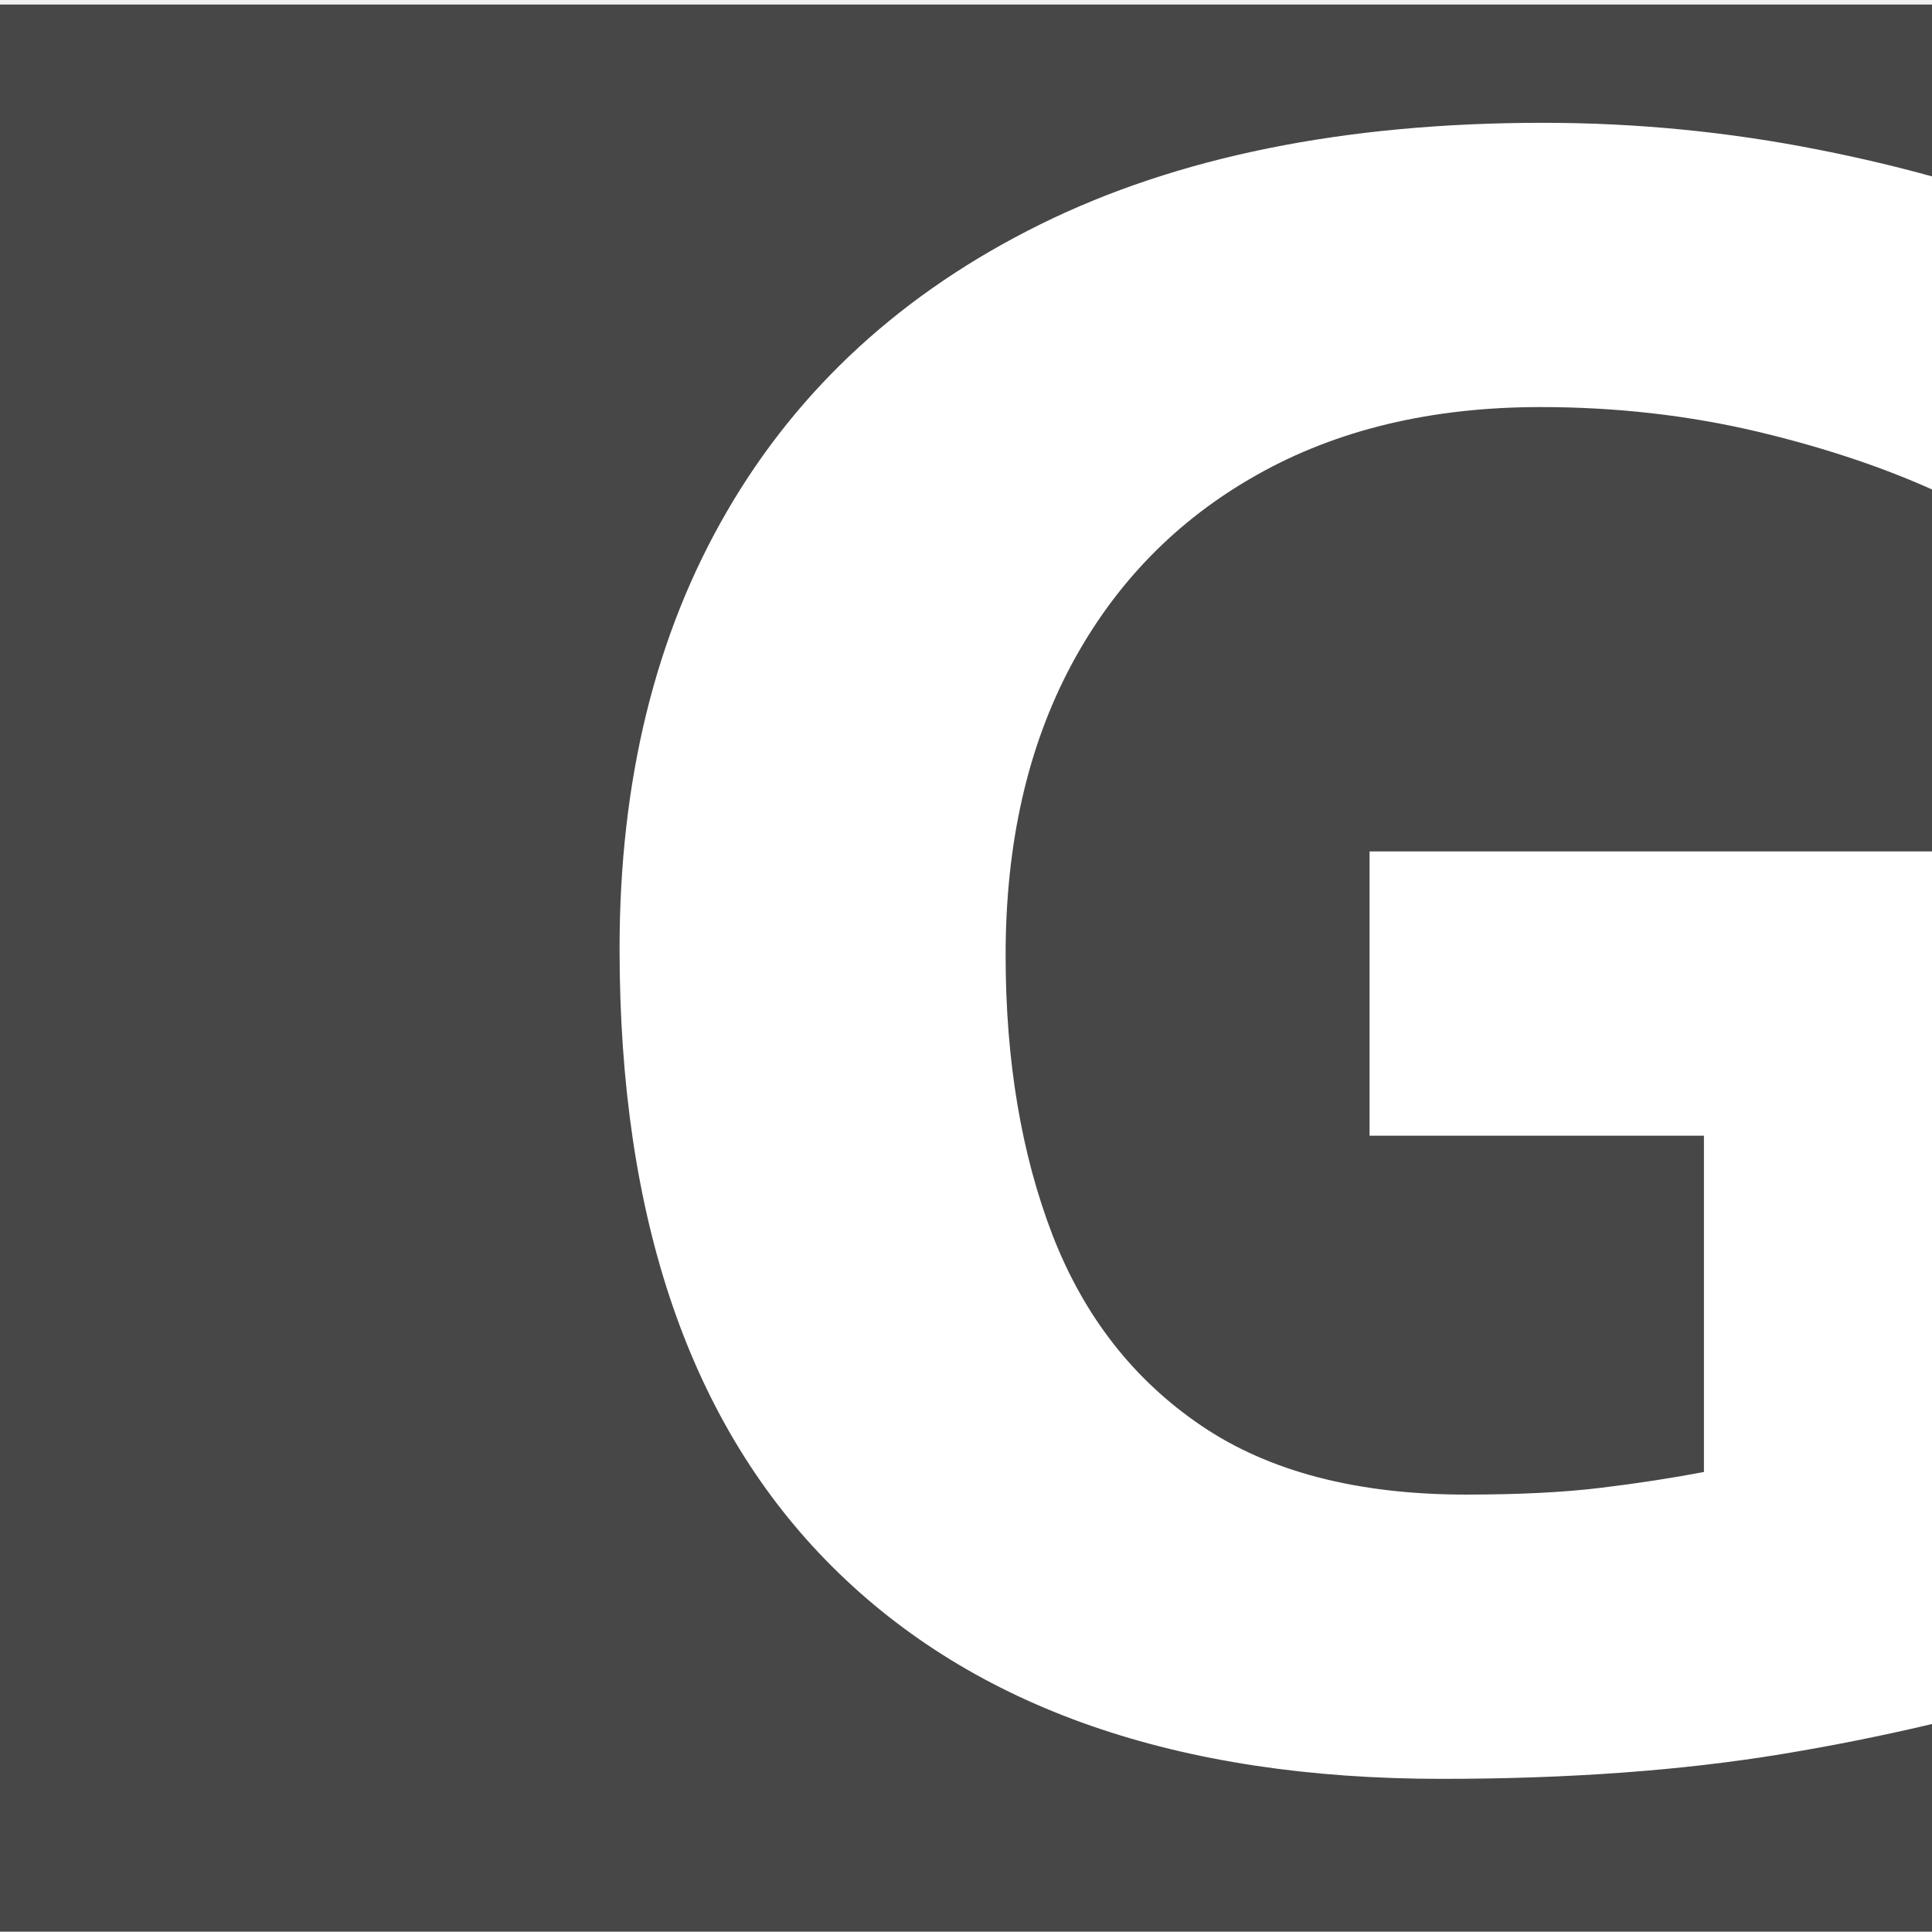
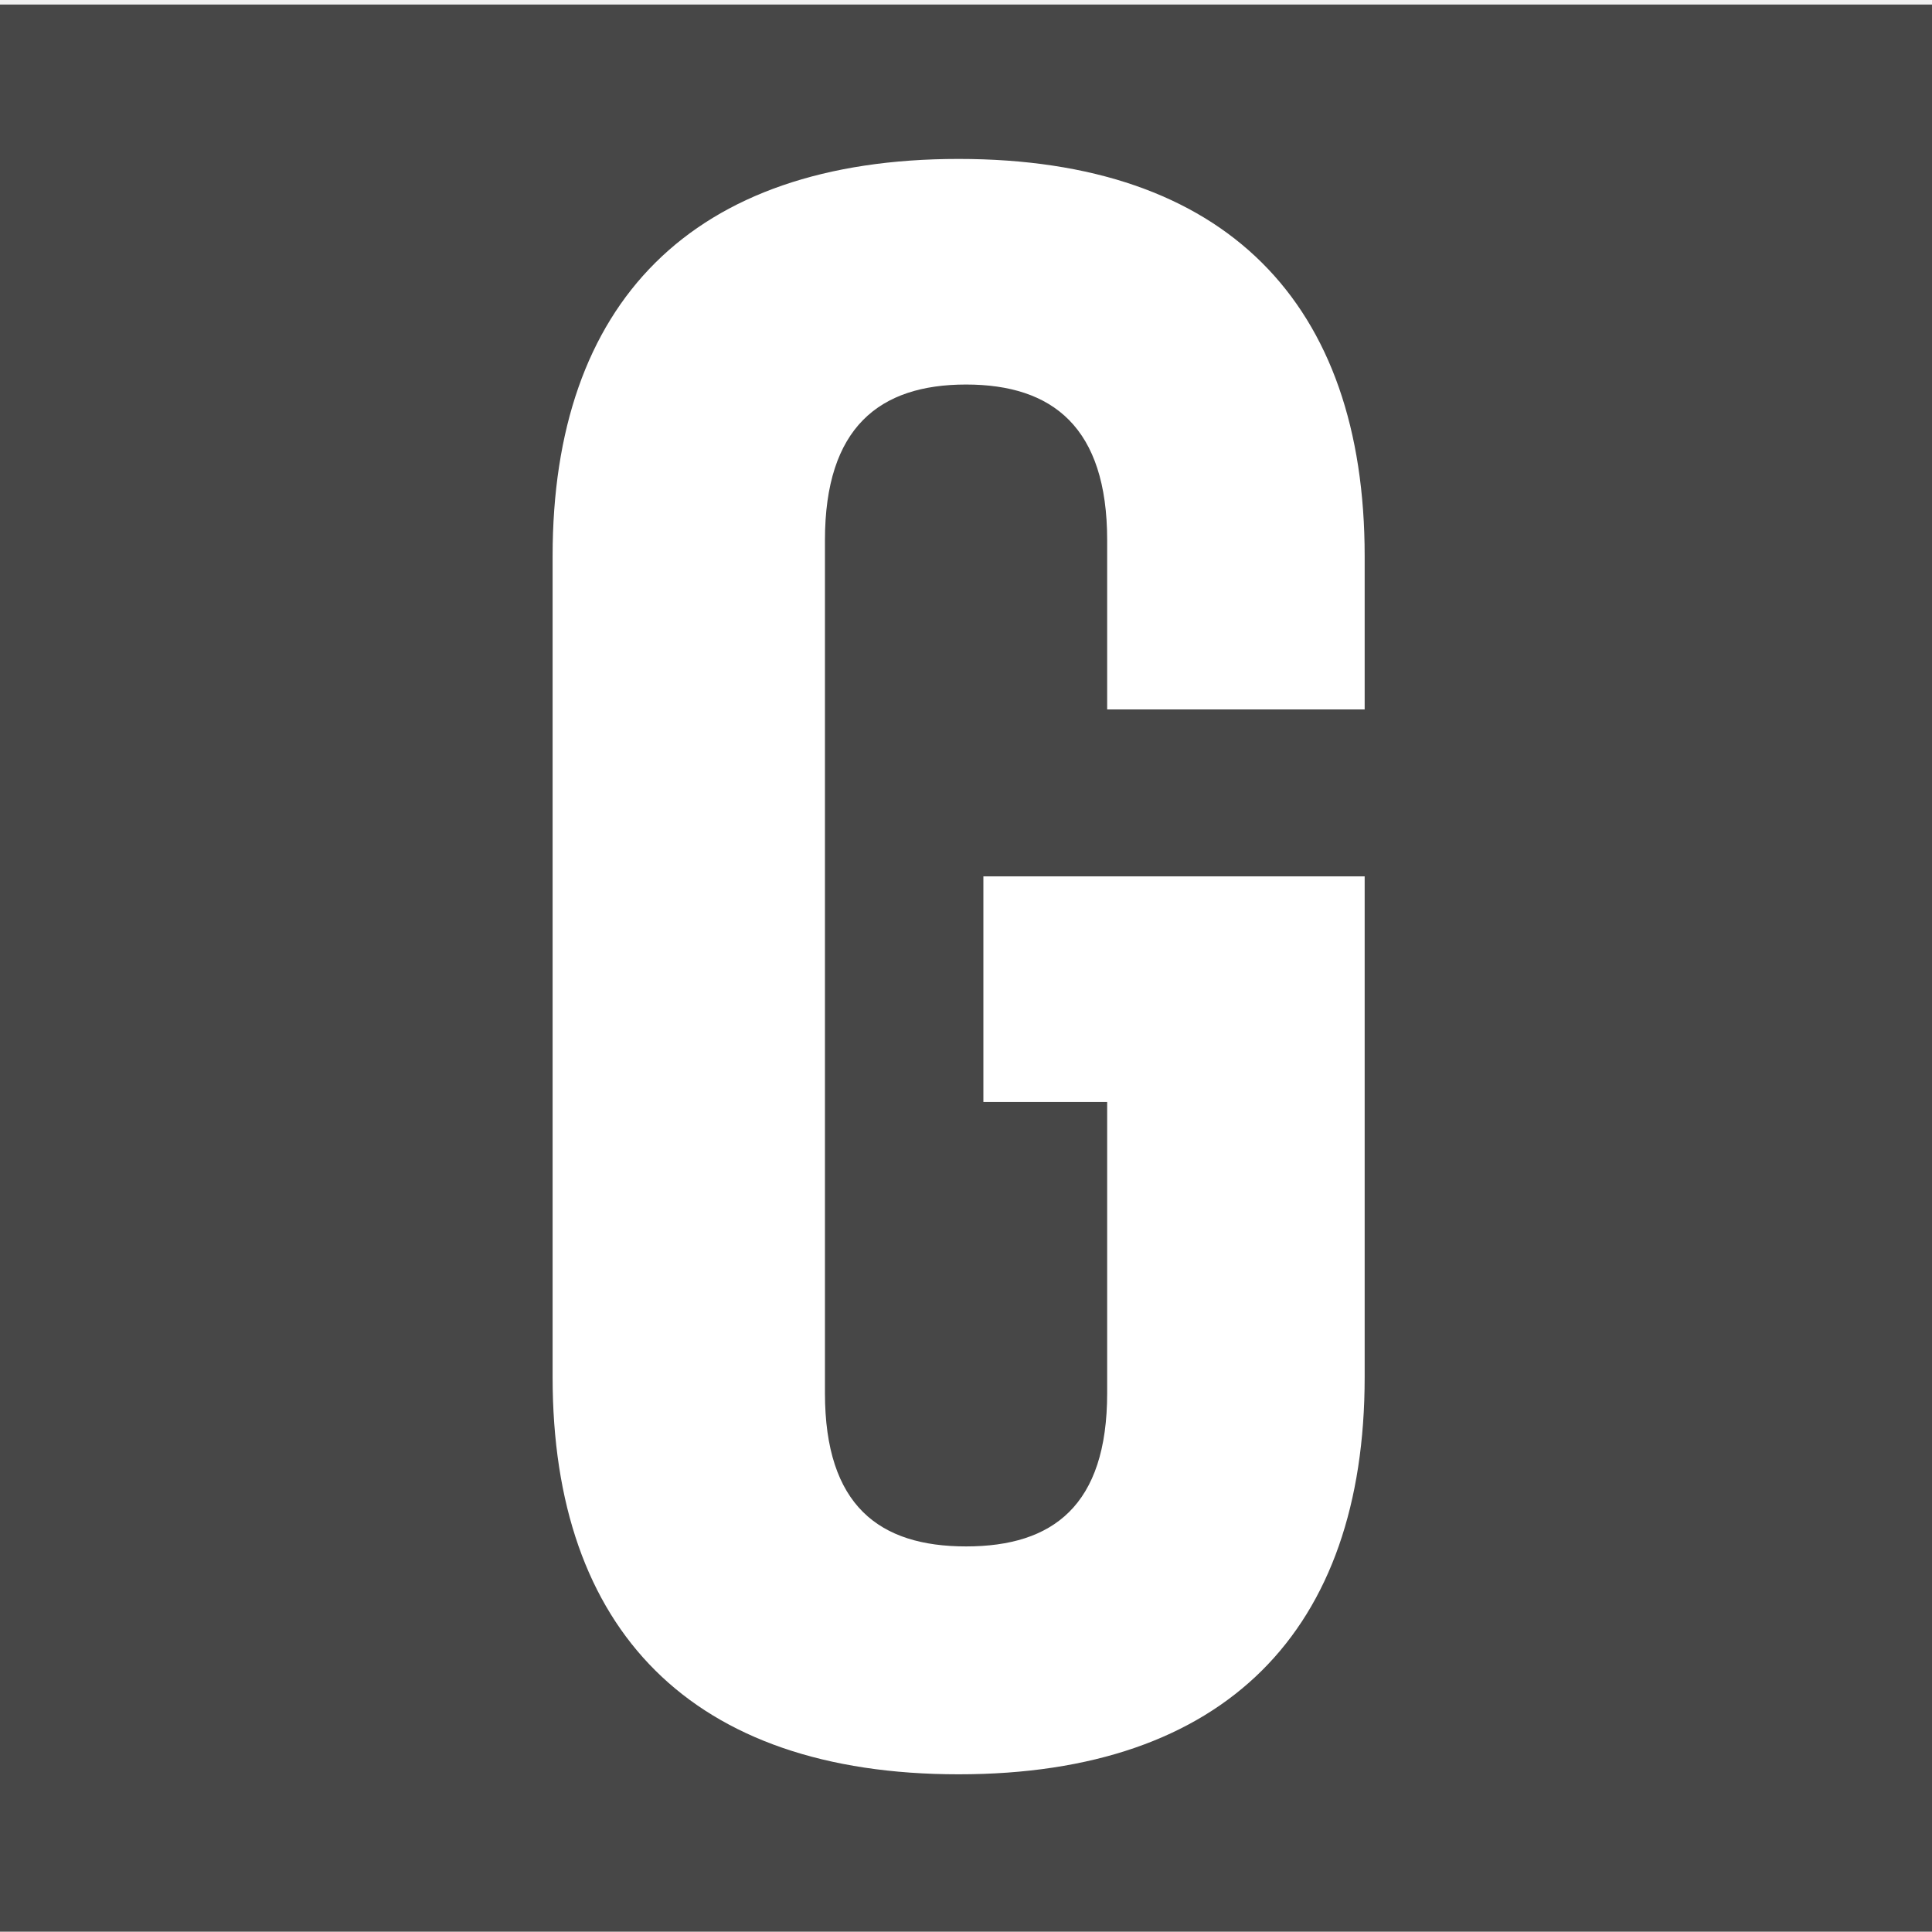
<svg xmlns="http://www.w3.org/2000/svg" width="400" height="400" viewBox="0 0 105.833 105.833" version="1.1" id="svg1687">
  <defs id="defs1691" />
  <path style="opacity:1;fill:#474747;fill-opacity:1;stroke:none;stroke-width:18.85;stroke-linecap:round;stroke-linejoin:round;stroke-dasharray:none" d="M -0.133,0.249 H 106.303 V 105.814 H -0.133 Z" id="path1681" />
-   <text xml:space="preserve" style="font-weight:700;font-size:129.465px;font-family:'Arial Narrow';-inkscape-font-specification:'Arial Narrow Bold';fill:#ffffff;fill-opacity:1;stroke:#ffe680;stroke-width:0;stroke-linecap:round;stroke-linejoin:round" x="24.883" y="100.781" transform="scale(1.04756,0.9545996)" id="text1675">
-     <tspan style="font-style:normal;font-variant:normal;font-weight:700;font-stretch:normal;font-family:'Bebas Neue';-inkscape-font-specification:'Bebas Neue Bold';fill:#ffffff;fill-opacity:1;stroke-width:0" x="24.883" y="100.781" id="tspan1673">G</tspan>
-   </text>
+   <path id="text1675" style="font-weight:700;font-size:129.465px;font-family:'Arial Narrow';-inkscape-font-specification:'Arial Narrow Bold';fill:#ffffff;fill-opacity:1;stroke:#ffe680;stroke-width:0;stroke-linecap:round;stroke-linejoin:round" d="M 50.129 9.12 C 36.147 9.12 28.897 17.406 28.897 31.906 L 28.897 79.031 C 28.897 93.531 36.147 101.817 50.129 101.817 C 64.111 101.817 71.361 93.531 71.361 79.031 L 71.361 50.29 L 51.423 50.29 L 51.423 63.236 L 57.896 63.236 L 57.896 79.937 C 57.896 86.41 55.048 88.74 50.517 88.74 C 45.986 88.74 43.138 86.41 43.138 79.937 L 43.138 30.999 C 43.138 24.526 45.986 22.066 50.517 22.066 C 55.048 22.066 57.896 24.526 57.896 30.999 L 57.896 40.709 L 71.361 40.709 L 71.361 31.906 C 71.361 17.406 64.111 9.12 50.129 9.12 z " transform="scale(1.04756,0.9545996)" />
</svg>
